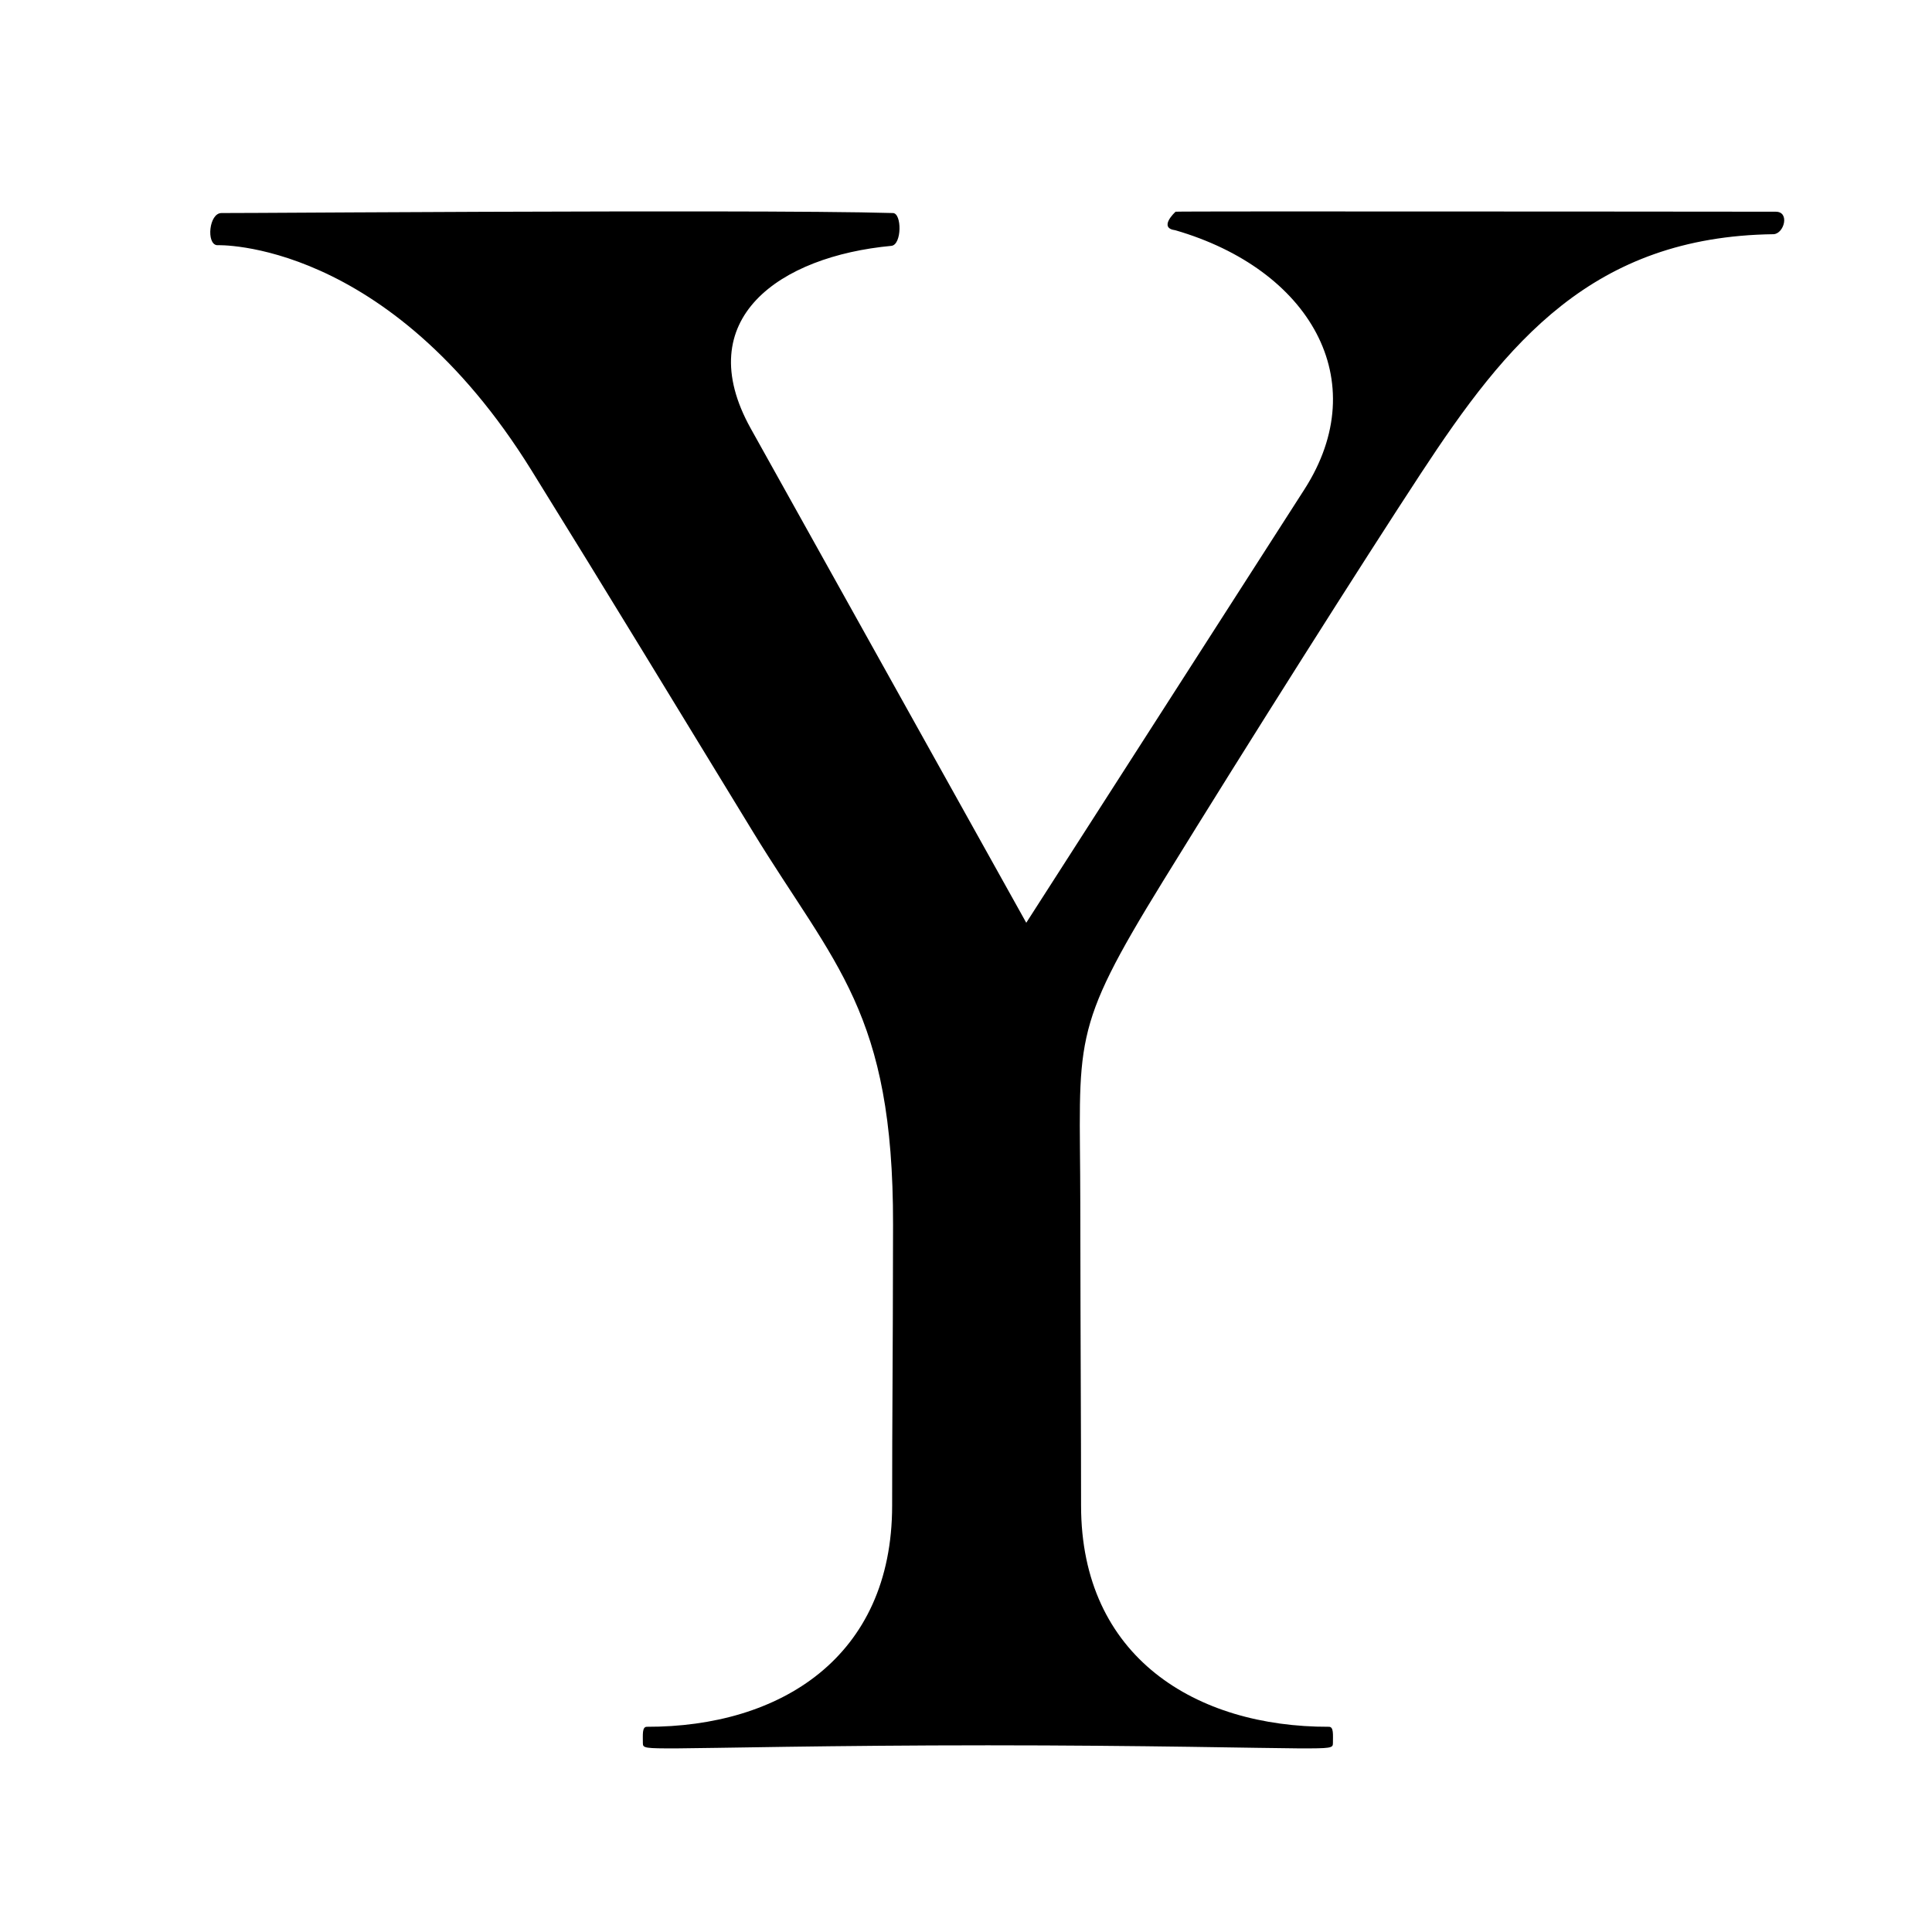
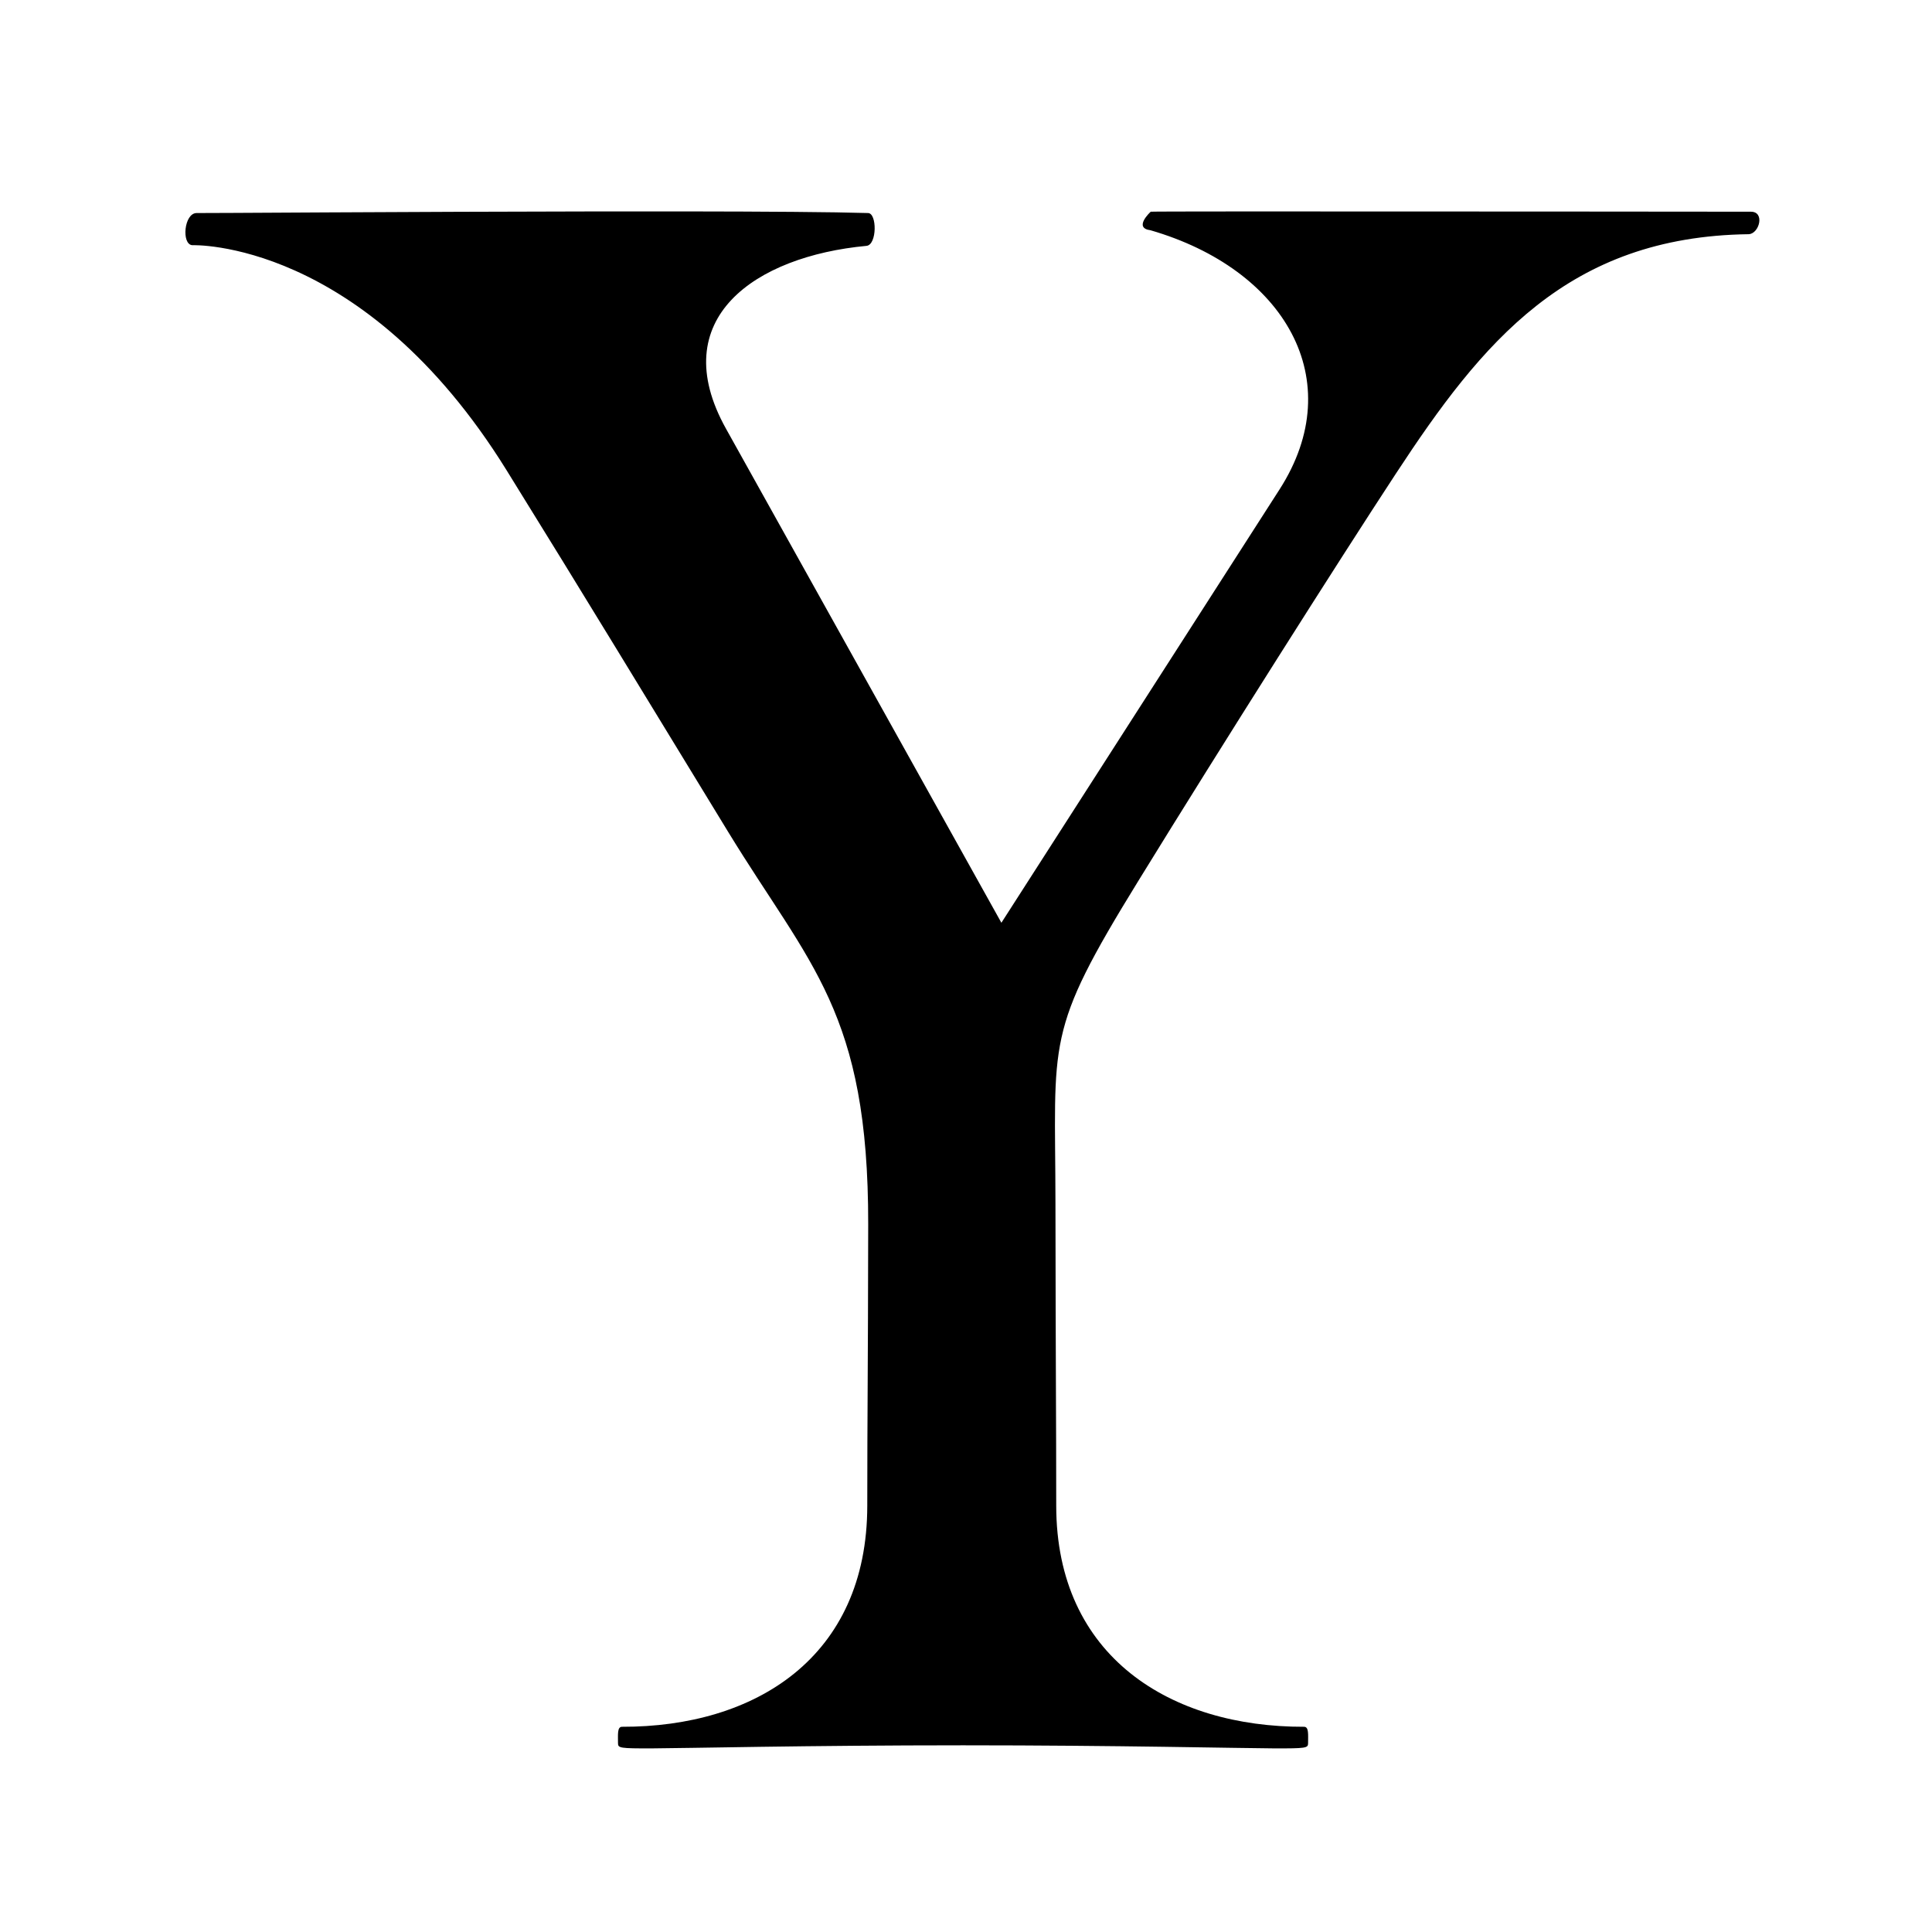
<svg viewBox="0 0 1000 1000">
-   <path d="M367.21 109.43h-43c-98.24.13-208.37.94-209.57.84-6.5 0-7.93 16.07-2.33 16.64 0 0 88.3-3.53 162.71 116.42 41 66.1 72.3 117.8 114.7 187.2 42.4 69.41 72.67 93.23 72.52 203.2-.1 76.97-.47 96.97-.47 145.53 0 78.73-58.2 114.7-126.97 114.52-2.5 0-2.05 4.04-2.05 8.56 0 2.45 1.02 2.67 17.7 2.62 16.66-.06 80.82-1.59 160.89-1.59 80.06 0 144.22 1.53 160.88 1.59 16.66.05 17.7-.17 17.7-2.62 0-4.52.46-8.56-2.05-8.56-68.77.18-128.31-35.96-128.31-114.52 0-45.3-.29-71.12-.4-156.48-.1-85.35-5.8-87.73 42.84-166.73 44.15-71.71 103.86-165.93 133.5-211.1 44.39-67.65 88.75-122.52 182.53-123.73 5.48-.32 8.5-11.74 1-11.64-.08 0-174.52-.18-261.89-.14-29.12.02-48.56.06-48.64.14-.38.3-9.11 8.46-.14 9.6 69.32 20.1 103.15 77.5 66.8 134.13L531.19 477.62 388.63 221.87c-31.75-56.94 15-89.24 72.78-94.62 5.44-.61 5.44-16.98.73-16.98-18.21-.55-53.52-.79-94.9-.84Z" />
+   <path d="M354.35 109.43h-43c-98.25.13-208.38.94-209.57.84-6.5 0-7.94 16.07-2.34 16.64 0 0 88.31-3.53 162.72 116.42 41 66.1 72.3 117.8 114.7 187.2 42.4 69.41 72.67 93.23 72.52 203.2-.1 76.97-.48 96.97-.48 145.53 0 78.73-58.2 114.7-126.96 114.52-2.51 0-2.06 4.04-2.06 8.56 0 2.45 1.03 2.67 17.7 2.62 16.66-.06 80.83-1.59 160.9-1.59 80.06 0 144.22 1.53 160.88 1.59 16.66.05 17.7-.17 17.7-2.62 0-4.52.46-8.56-2.06-8.56-68.76.18-128.3-35.96-128.3-114.52 0-45.3-.3-71.12-.4-156.48-.1-85.35-5.8-87.73 42.84-166.73 44.14-71.71 103.86-165.93 133.5-211.1 44.38-67.65 88.74-122.52 182.53-123.73 5.48-.32 8.5-11.74 1-11.64-.09 0-174.53-.18-261.9-.14-29.12.02-48.56.06-48.64.14-.38.3-9.1 8.46-.13 9.6 69.32 20.1 103.14 77.5 66.8 134.13L518.32 477.62 375.76 221.87c-31.74-56.94 15-89.24 72.79-94.62 5.44-.61 5.44-16.98.73-16.98-18.22-.55-53.53-.79-94.9-.84h-.03Z" />
</svg>
